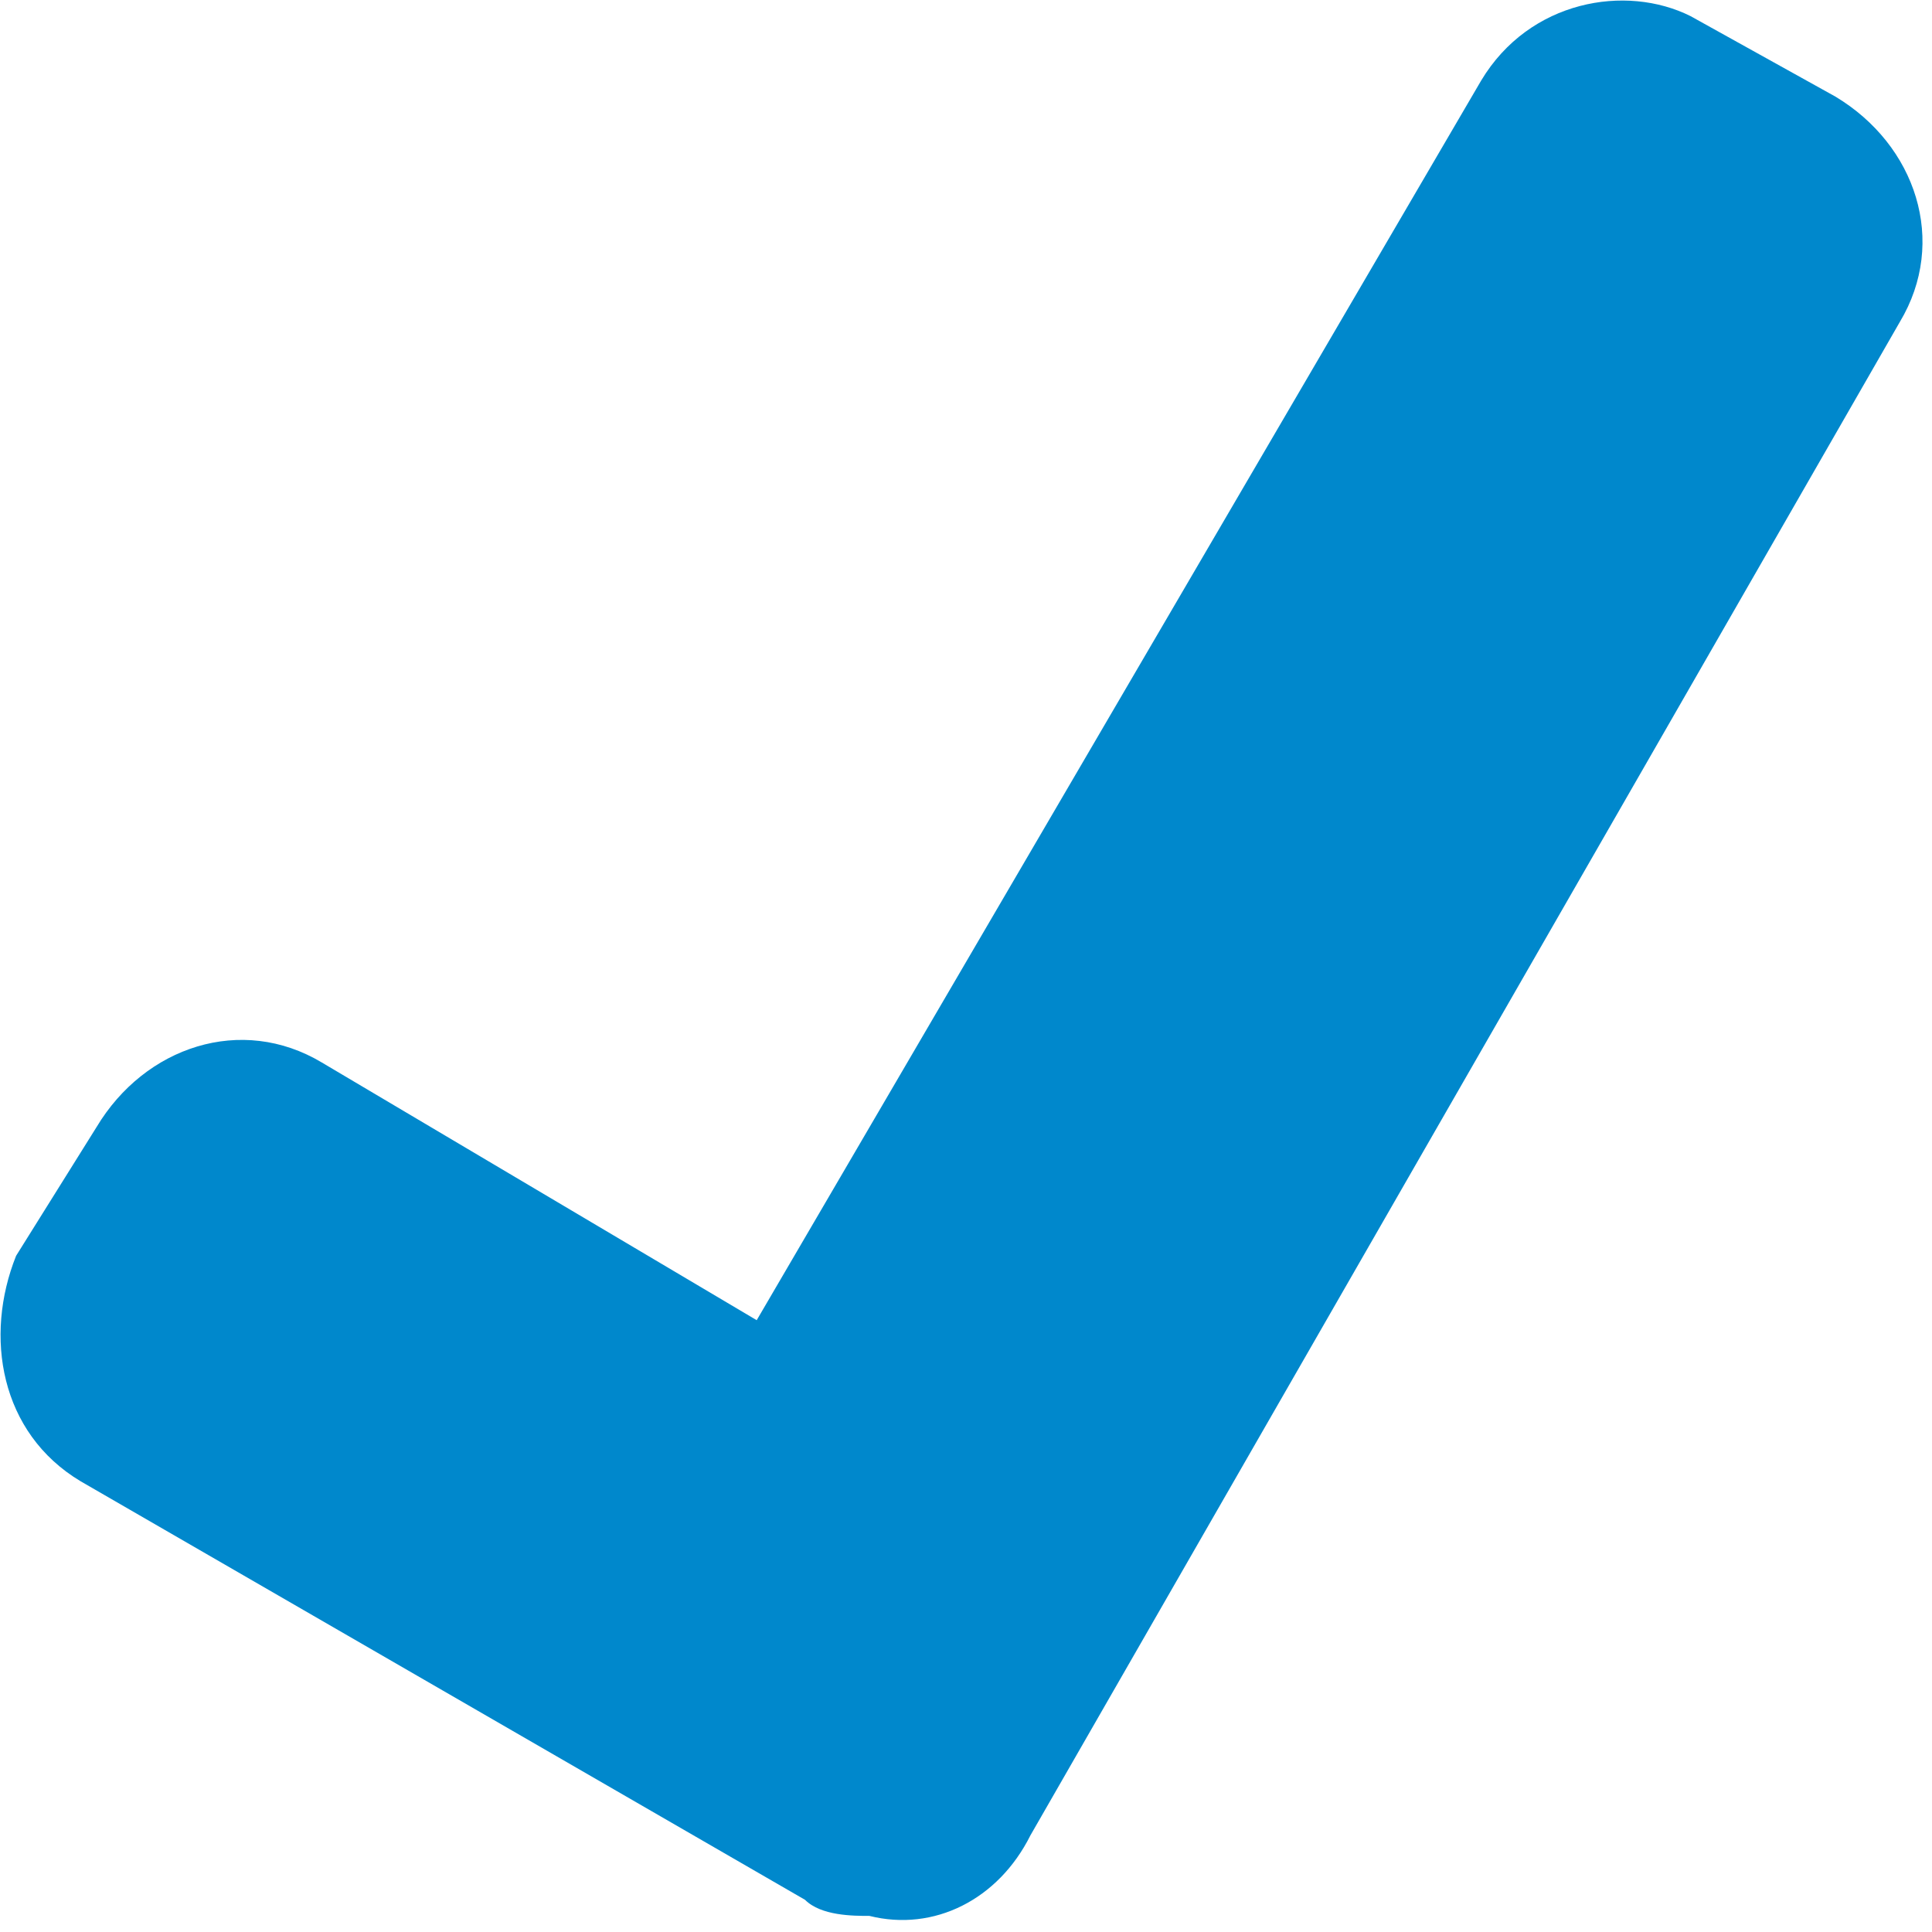
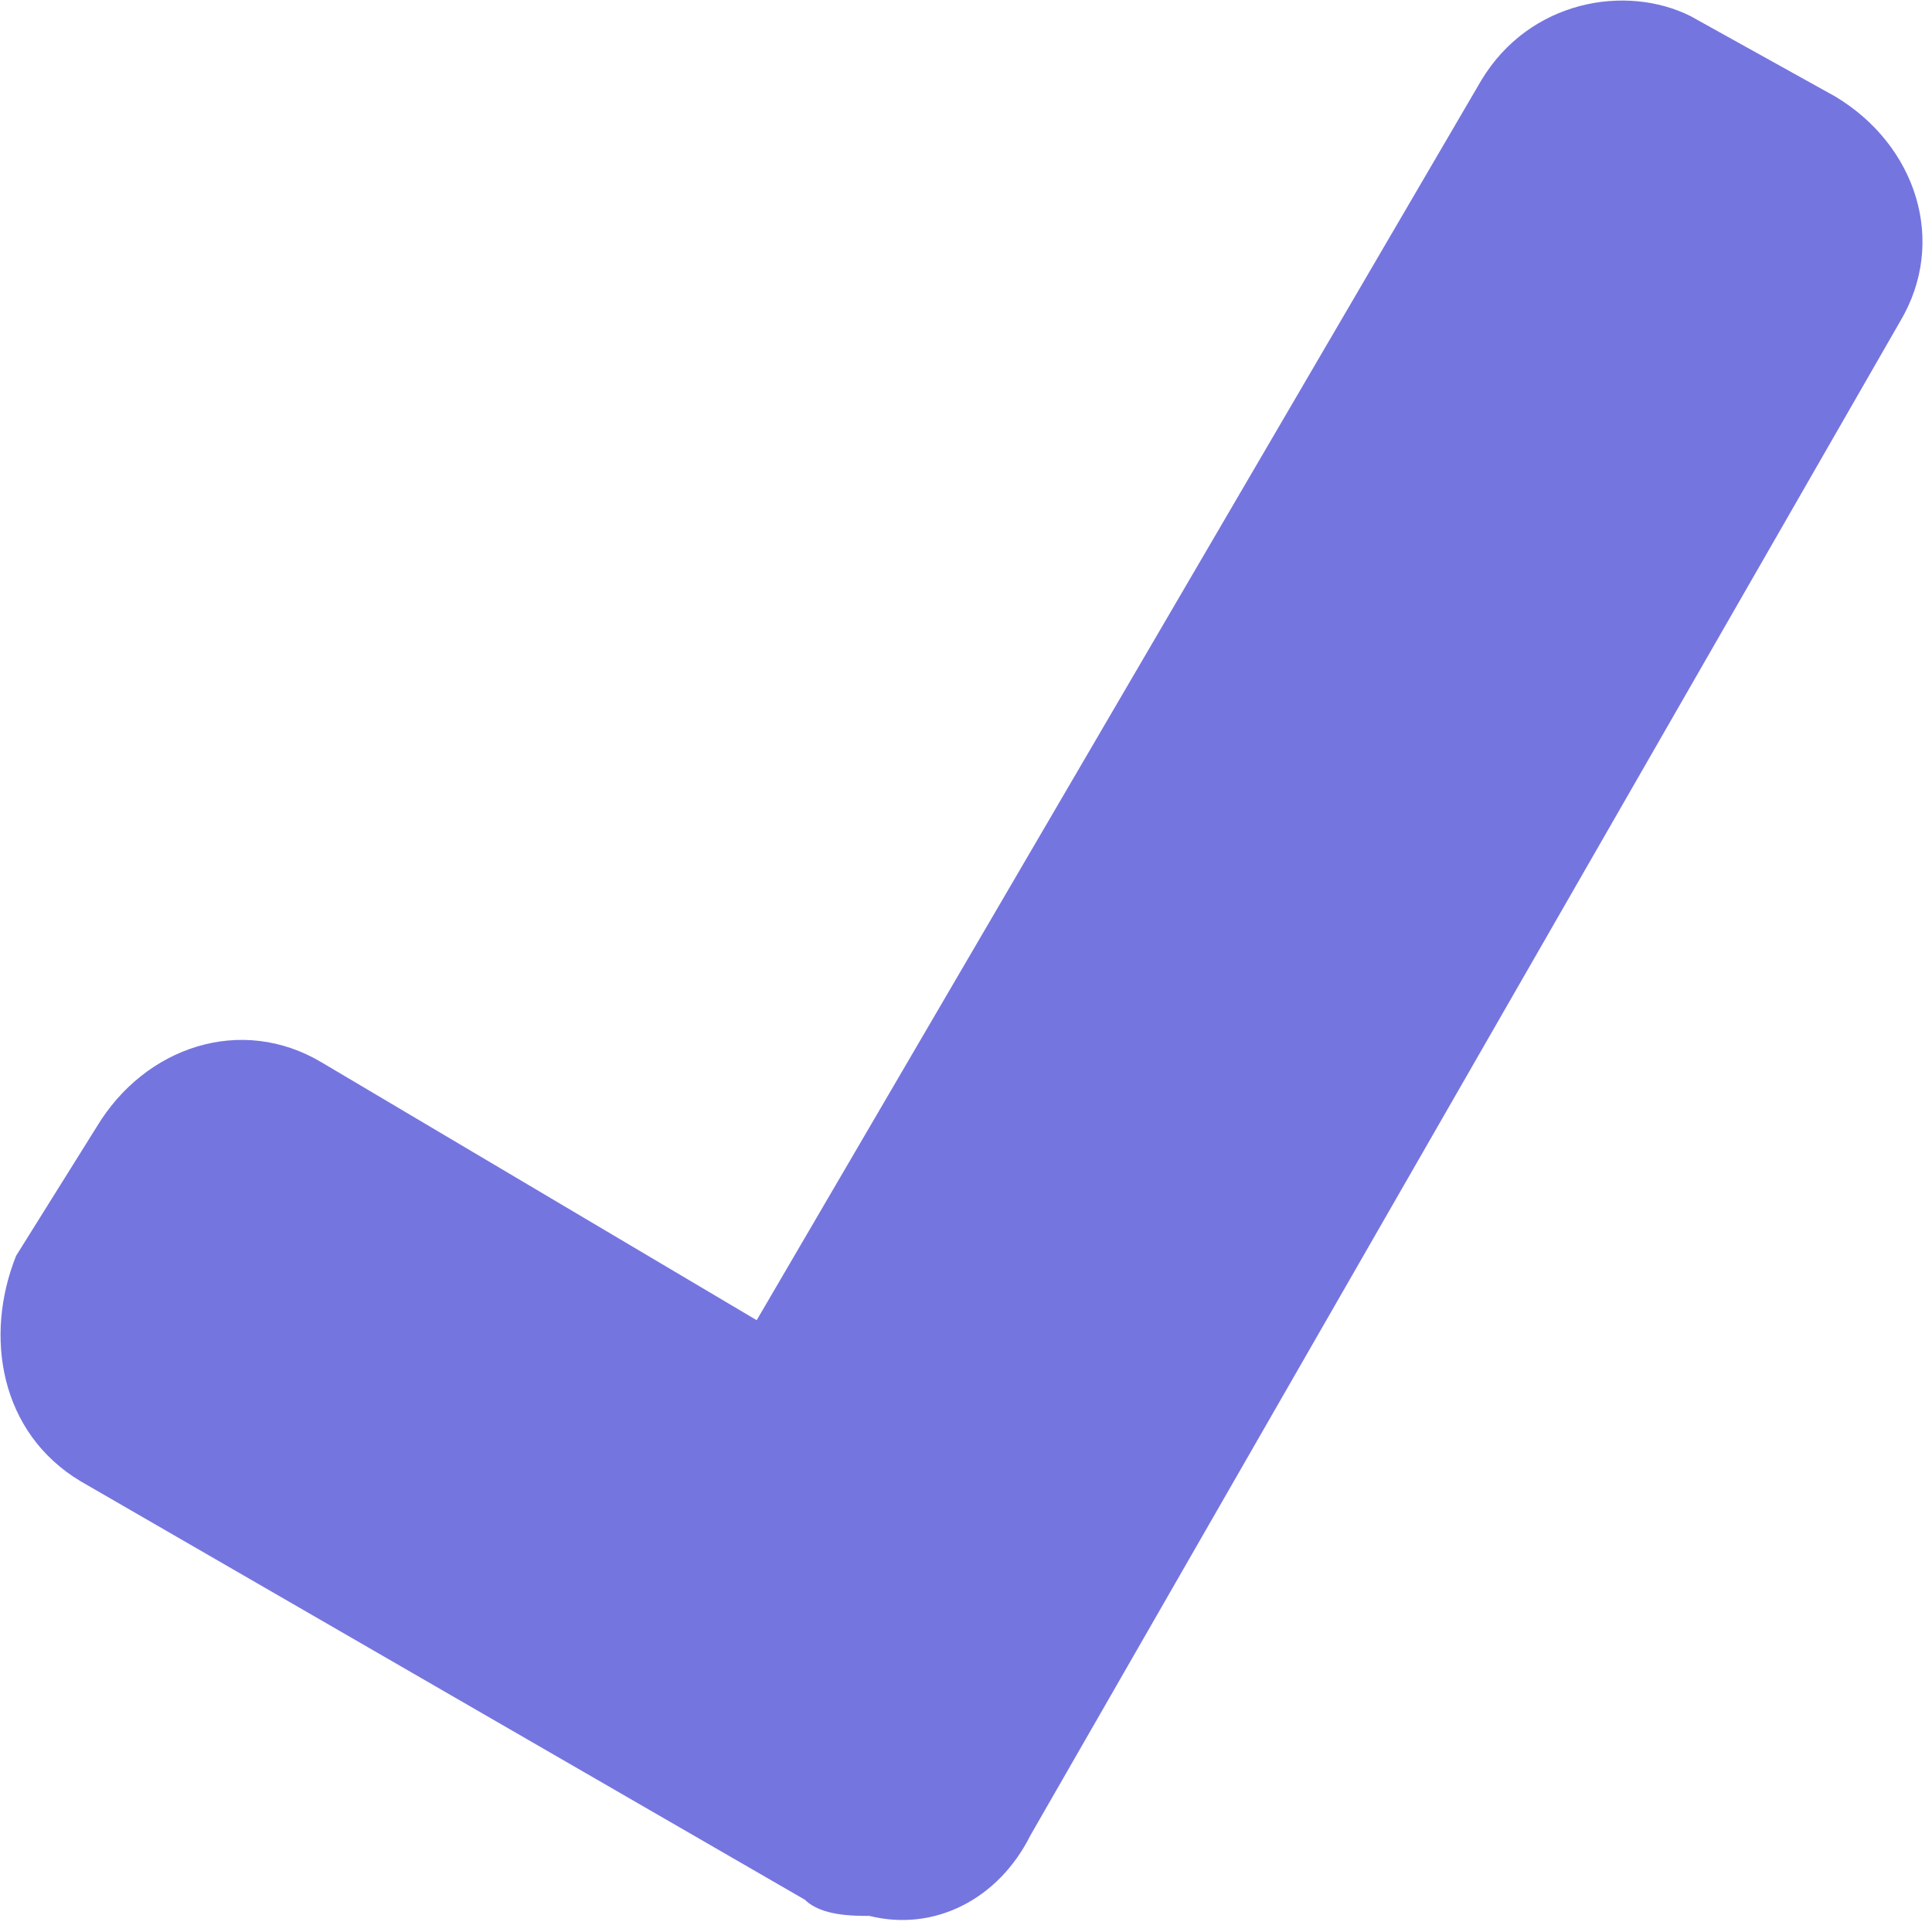
<svg xmlns="http://www.w3.org/2000/svg" width="12" height="12" viewBox="0 0 12 12" preserveAspectRatio="xMinYMid meet" overflow="visible">
-   <path d="M11.4.6l-.9-.5c-.4-.2-1-.1-1.3.4L4.7 8.2 2 6.6C1.5 6.3.9 6.5.6 7l-.5.8c-.2.5-.1 1.1.4 1.4L5 11.8c.1.1.3.1.4.1.4.1.8-.1 1-.5L11.8 2c.3-.5.1-1.1-.4-1.4z" fill="#08c" />
+   <path d="M11.4.6l-.9-.5c-.4-.2-1-.1-1.3.4L4.7 8.2 2 6.6C1.5 6.3.9 6.5.6 7l-.5.8c-.2.5-.1 1.1.4 1.4L5 11.8c.1.1.3.1.4.1.4.1.8-.1 1-.5L11.8 2c.3-.5.1-1.1-.4-1.4z" fill="#7575E0" />
</svg>
